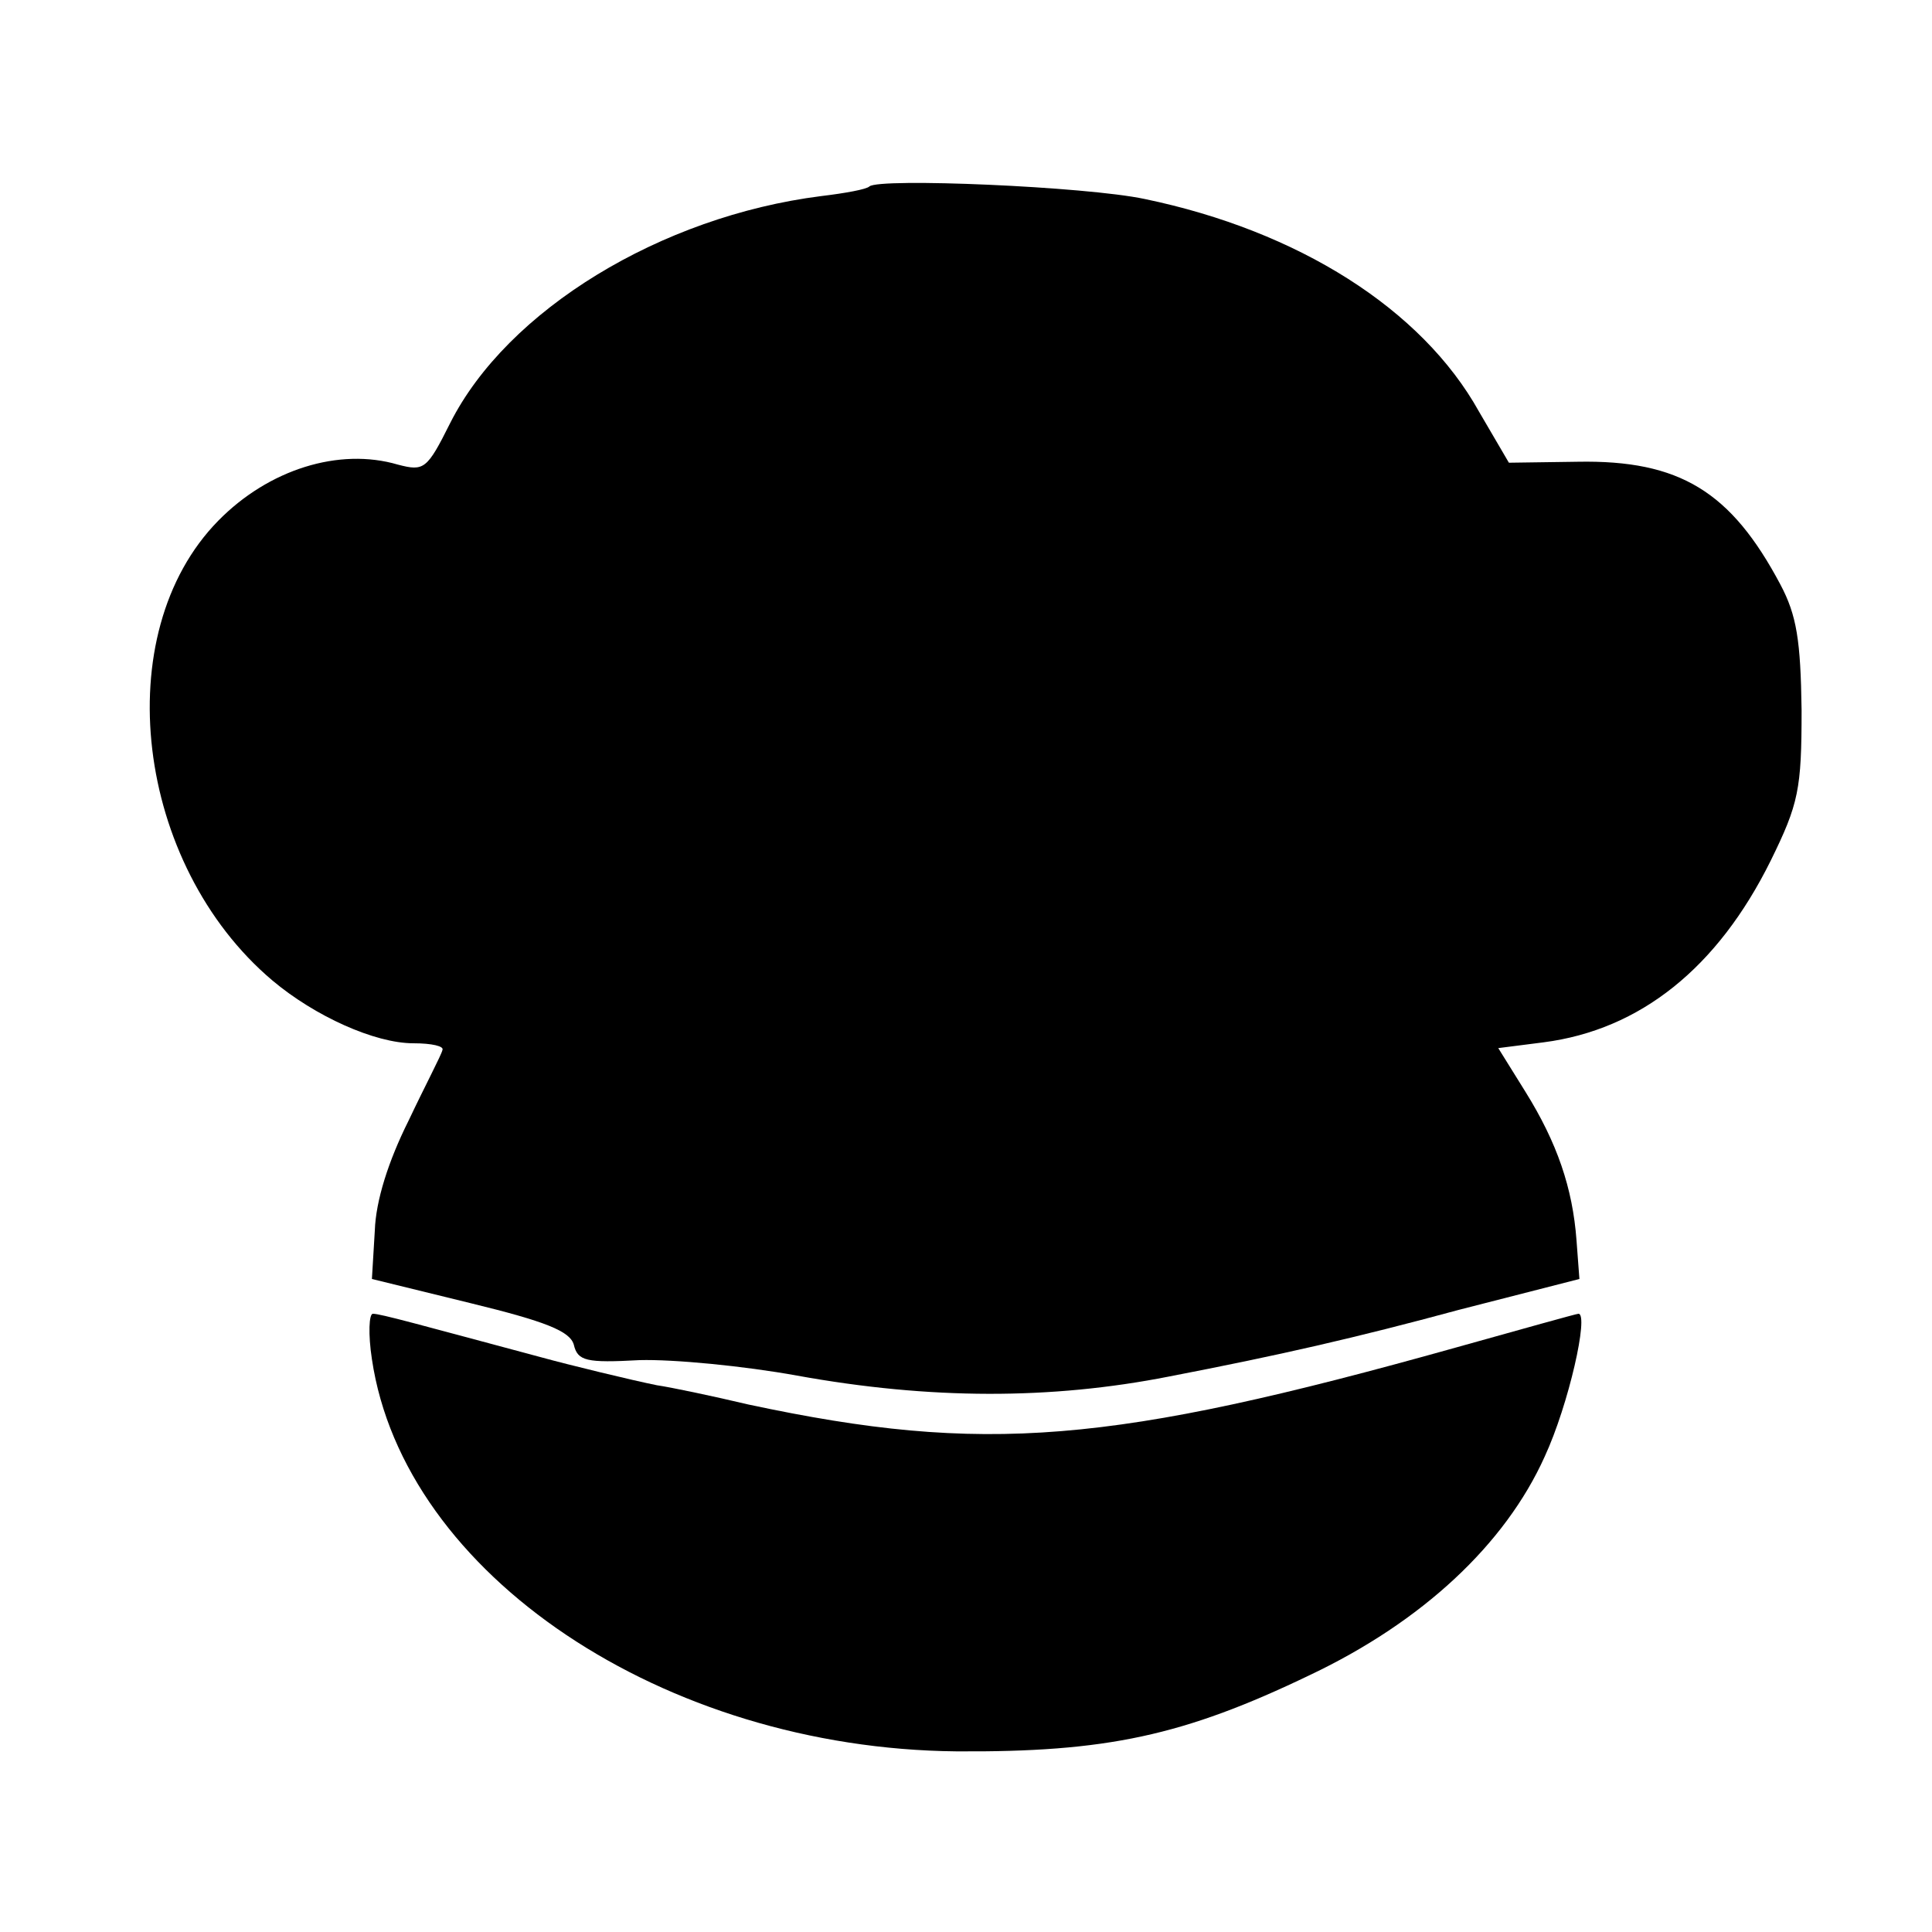
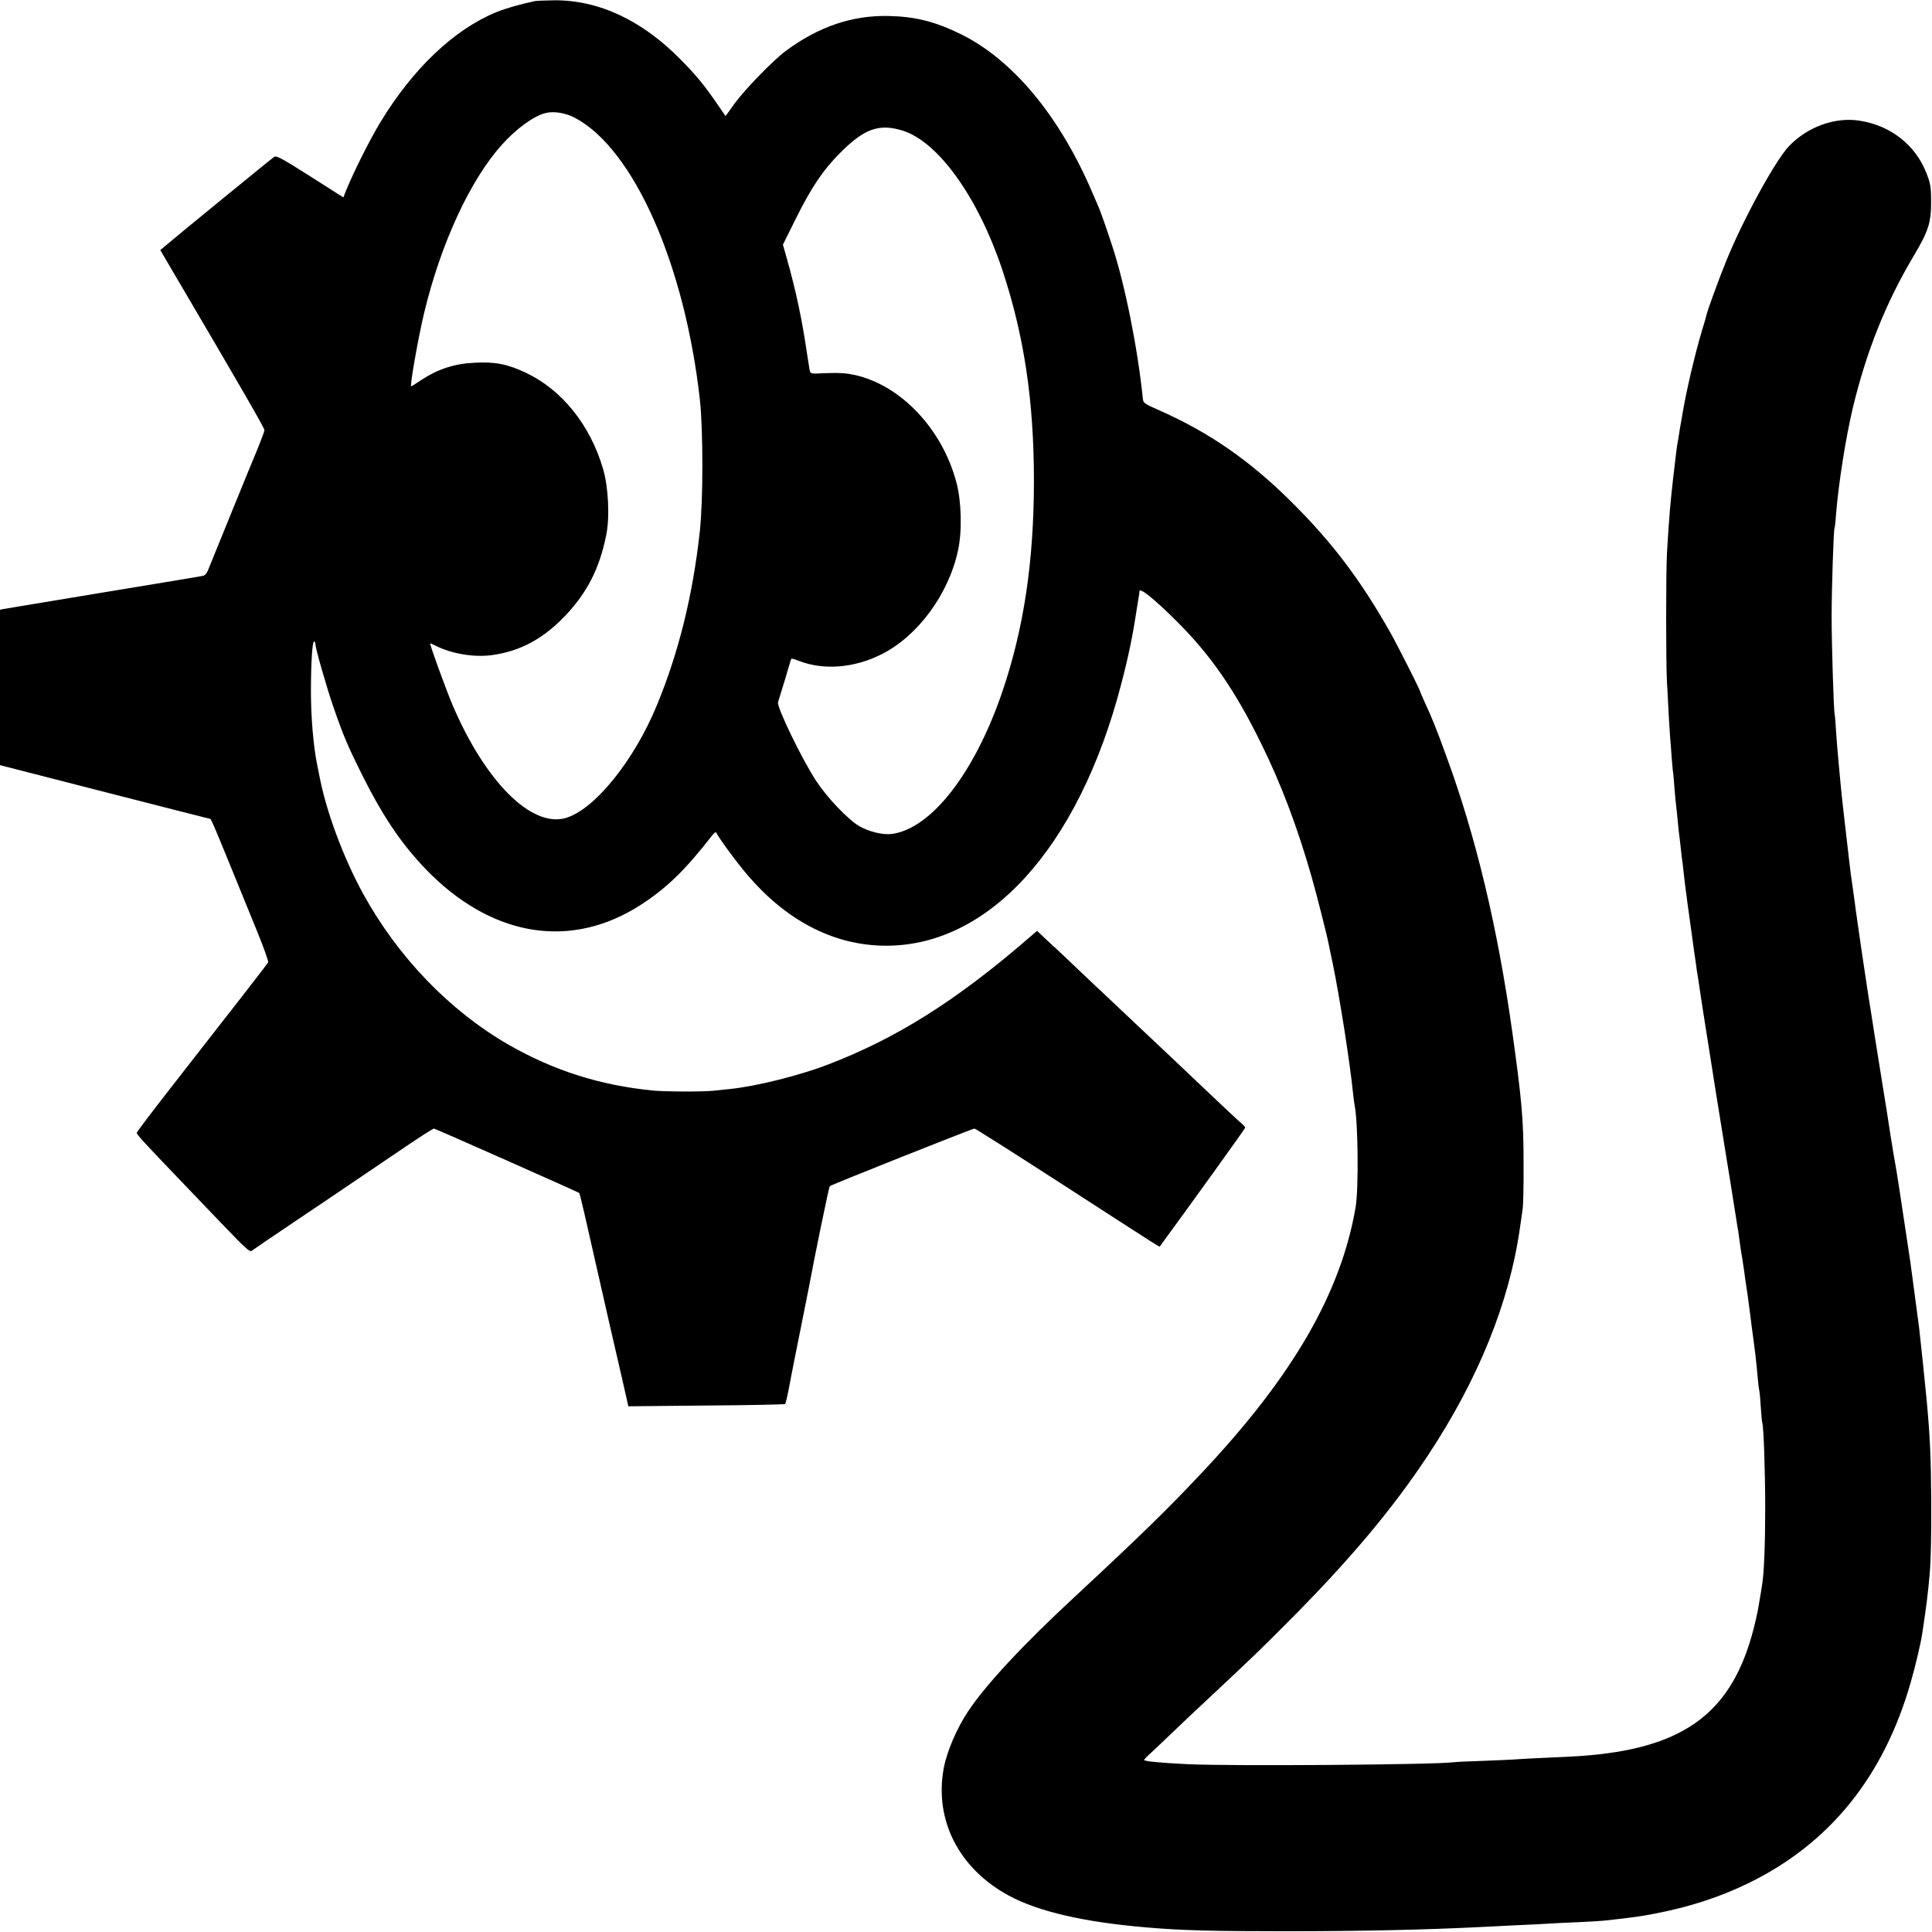
- <svg xmlns="http://www.w3.org/2000/svg" version="1.0" width="200pt" height="200pt" viewBox="0 0 200 200" preserveAspectRatio="xMidYMid meet">
-   <g transform="translate(0,200) scale(0.1,-0.1)" fill="#000000" stroke="none">
-     <path d="M900 1807 c-3 -3 -25 -7 -50 -10 -166 -21 -325 -118 -384 -235 -24 -48 -27 -50 -54 -43 -61 18 -134 -5 -186 -58 -115 -117 -86 -356 56 -476 44 -37 106 -65 146 -65 19 0 32 -3 30 -7 -1 -5 -18 -37 -35 -73 -21 -42 -34 -83 -35 -114 l-3 -50 102 -25 c78 -19 103 -29 107 -43 4 -17 13 -19 68 -16 35 1 108 -6 163 -16 138 -25 263 -25 385 -1 114 22 193 40 300 69 l125 32 -3 40 c-4 54 -20 101 -53 154 l-28 45 47 6 c100 13 180 77 235 188 29 59 32 74 32 156 -1 72 -5 98 -22 130 -51 96 -104 129 -210 127 l-71 -1 -31 53 c-59 106 -187 187 -346 220 -61 13 -275 22 -285 13z" />
-     <path d="M385 593 c33 -223 302 -403 605 -406 155 -1 235 16 366 79 116 55 202 135 243 226 25 54 46 148 35 148 -2 0 -59 -16 -127 -35 -357 -100 -488 -111 -732 -59 -38 9 -81 18 -95 20 -25 5 -91 21 -120 29 -127 34 -166 45 -174 45 -4 0 -5 -21 -1 -47z" />
+ <svg xmlns="http://www.w3.org/2000/svg" version="1.0" width="1280pt" height="1280pt" viewBox="0 0 1280 1280" preserveAspectRatio="xMidYMid meet">
+   <g transform="translate(0,1280) scale(0.1,-0.1)" fill="#000000" stroke="none">
+     <path d="M3545 12793 c-91 -19 -198 -49 -258 -74 -279 -115 -551 -373 -767 -729 -72 -118 -188 -351 -235 -472 l-10 -26 -220 140 c-184 117 -223 138 -238 129 -17 -11 -657 -534 -723 -591 l-32 -27 105 -179 c423 -719 586 -1001 585 -1014 0 -8 -20 -60 -42 -115 -50 -119 -318 -778 -334 -818 -6 -15 -20 -30 -31 -32 -11 -3 -308 -52 -660 -110 -352 -58 -650 -108 -663 -110 l-22 -5 0 -515 0 -514 38 -10 c148 -38 837 -215 1132 -290 l225 -57 18 -37 c16 -34 115 -276 294 -716 41 -101 72 -189 70 -196 -5 -11 -187 -245 -655 -844 -118 -151 -215 -280 -216 -286 -1 -11 43 -59 298 -325 50 -52 172 -179 270 -282 157 -164 182 -186 195 -174 9 7 135 93 281 191 146 98 333 224 415 280 83 56 229 155 325 220 96 65 179 118 185 118 10 -1 955 -420 963 -427 2 -3 16 -60 32 -128 67 -295 133 -586 170 -748 22 -96 59 -256 82 -356 l41 -181 516 5 c284 2 519 7 523 10 3 4 16 57 27 117 12 61 23 119 25 130 44 218 99 496 103 515 38 207 135 676 140 681 10 10 944 381 959 382 6 0 258 -160 560 -355 682 -441 665 -430 668 -426 183 249 566 781 566 787 0 4 -13 19 -29 32 -16 13 -102 94 -192 179 -255 242 -327 310 -424 401 -49 46 -128 121 -175 165 -47 45 -97 92 -111 105 -15 13 -95 89 -179 169 -84 80 -158 150 -165 155 -6 6 -32 30 -58 54 l-46 44 -57 -49 c-480 -415 -877 -665 -1334 -839 -188 -72 -475 -143 -645 -160 -33 -3 -80 -8 -105 -11 -65 -8 -326 -7 -406 1 -350 35 -654 132 -952 302 -393 226 -735 581 -967 1003 -131 240 -244 544 -289 780 -3 14 -10 50 -16 80 -24 120 -40 313 -40 475 0 195 9 335 21 335 5 0 9 -8 9 -19 0 -27 75 -289 121 -421 65 -188 98 -265 199 -465 142 -282 275 -471 449 -642 427 -416 935 -489 1386 -198 171 110 299 235 473 460 14 18 25 25 28 18 14 -32 136 -199 207 -281 253 -296 556 -456 882 -467 702 -24 1311 640 1595 1739 47 180 75 316 100 483 7 43 14 85 15 93 2 8 4 23 4 33 1 27 99 -52 241 -193 230 -228 392 -462 565 -815 132 -267 240 -553 335 -885 34 -120 101 -383 114 -450 2 -14 14 -68 25 -120 47 -228 115 -660 136 -870 3 -30 8 -64 10 -75 23 -112 27 -556 6 -675 -98 -568 -416 -1118 -1020 -1759 -224 -239 -404 -414 -836 -816 -345 -319 -593 -586 -709 -760 -78 -116 -143 -270 -164 -382 -62 -343 101 -662 430 -841 197 -107 501 -177 918 -212 232 -20 436 -25 925 -25 494 0 936 10 1305 29 52 3 151 8 220 11 69 3 159 7 200 10 41 3 134 7 205 10 72 3 148 8 170 10 183 20 243 28 335 46 235 45 431 109 625 203 538 263 895 705 1074 1330 31 108 66 256 76 321 29 193 37 259 49 390 9 99 12 266 11 490 -2 297 -8 423 -30 665 -9 99 -42 412 -50 480 -9 66 -56 425 -60 450 -2 14 -13 88 -25 165 -37 247 -60 399 -70 455 -6 30 -22 127 -36 215 -13 88 -33 214 -44 280 -46 285 -82 512 -85 535 -2 14 -11 70 -20 125 -20 127 -68 456 -80 545 -2 19 -11 82 -19 140 -9 58 -20 143 -25 190 -32 272 -51 443 -56 500 -3 36 -10 108 -15 160 -5 52 -12 142 -16 200 -3 58 -8 107 -9 110 -6 10 -20 463 -20 645 0 185 13 573 19 585 2 3 7 43 10 90 17 210 64 507 112 710 91 377 219 696 403 1005 97 163 116 221 115 360 0 99 -4 118 -32 191 -73 184 -236 312 -439 344 -164 27 -349 -40 -472 -170 -92 -97 -312 -502 -419 -771 -50 -124 -121 -319 -127 -349 -2 -9 -14 -54 -29 -100 -47 -157 -107 -413 -131 -563 -3 -17 -7 -43 -10 -57 -3 -14 -7 -41 -10 -60 -3 -19 -7 -46 -10 -60 -6 -32 -11 -77 -29 -230 -18 -154 -28 -266 -42 -505 -7 -119 -7 -733 0 -855 3 -47 8 -139 11 -205 4 -66 8 -138 10 -160 2 -22 7 -80 10 -130 4 -49 8 -97 10 -105 1 -8 6 -55 9 -105 4 -49 9 -101 11 -115 2 -14 7 -61 11 -105 4 -44 8 -82 9 -85 1 -3 5 -41 10 -85 5 -44 9 -82 10 -85 1 -3 5 -36 9 -75 4 -38 9 -81 11 -95 2 -14 6 -47 10 -75 3 -27 8 -61 10 -75 2 -14 11 -79 20 -145 9 -66 18 -131 20 -145 2 -14 7 -47 11 -75 3 -27 8 -59 10 -70 2 -11 11 -67 19 -125 9 -58 18 -116 20 -130 2 -14 9 -56 15 -95 18 -119 120 -759 125 -785 4 -21 66 -408 81 -505 2 -16 6 -41 9 -55 2 -14 7 -45 10 -70 3 -25 8 -56 10 -70 6 -30 11 -69 21 -135 3 -27 8 -57 9 -65 5 -27 24 -164 30 -215 3 -27 8 -63 10 -80 24 -176 30 -226 41 -350 3 -39 8 -72 9 -75 2 -4 7 -51 10 -105 4 -55 8 -106 11 -113 9 -28 19 -331 19 -567 0 -230 -8 -430 -20 -501 -2 -16 -12 -74 -21 -128 -8 -55 -31 -154 -50 -219 -150 -522 -470 -745 -1134 -791 -41 -3 -138 -8 -215 -11 -77 -3 -165 -8 -195 -10 -30 -3 -134 -7 -230 -11 -96 -3 -185 -7 -197 -9 -113 -17 -1486 -27 -1768 -13 -182 9 -285 19 -285 28 0 3 21 26 48 49 26 24 90 85 142 135 52 50 162 154 245 231 286 268 321 301 515 496 410 411 695 750 932 1109 333 504 538 1012 608 1505 6 44 14 100 18 125 4 25 7 164 6 310 0 282 -12 414 -75 865 -97 690 -240 1289 -434 1818 -68 188 -101 269 -146 365 -16 35 -29 65 -29 68 0 10 -155 317 -203 401 -196 344 -377 584 -641 848 -282 282 -553 470 -891 619 -91 40 -100 46 -103 72 -34 335 -119 759 -203 1014 -31 96 -79 232 -89 255 -5 11 -25 58 -45 104 -217 505 -526 876 -870 1045 -169 83 -300 116 -475 120 -243 6 -466 -70 -685 -232 -84 -63 -269 -253 -339 -349 l-59 -82 -60 87 c-84 122 -135 183 -235 285 -257 262 -544 397 -840 395 -59 -1 -116 -3 -127 -5z m265 -774 c389 -207 727 -971 827 -1868 22 -202 22 -672 -1 -876 -46 -418 -139 -796 -283 -1145 -152 -371 -416 -696 -607 -750 -226 -63 -530 241 -746 745 -41 96 -150 394 -150 412 0 2 14 -4 32 -13 107 -55 257 -81 379 -64 187 26 339 108 485 262 144 152 226 312 270 531 25 120 15 321 -21 442 -85 289 -271 521 -508 634 -122 58 -204 75 -340 68 -134 -6 -243 -41 -352 -112 -37 -25 -69 -45 -71 -45 -10 0 47 324 86 487 111 461 304 878 514 1113 96 107 211 191 290 211 54 14 135 1 196 -32z m2172 -85 c236 -75 499 -443 659 -923 144 -435 209 -866 209 -1396 0 -533 -67 -981 -210 -1400 -183 -536 -469 -904 -730 -940 -59 -8 -152 14 -218 52 -73 43 -211 187 -284 298 -96 146 -268 502 -253 524 2 5 22 70 45 146 22 76 41 140 43 141 2 2 26 -5 54 -16 163 -62 364 -45 543 45 240 120 445 398 507 688 28 127 23 324 -10 449 -94 356 -368 646 -675 714 -56 12 -103 15 -184 12 -104 -5 -108 -5 -113 16 -2 11 -12 71 -21 131 -31 211 -71 400 -131 612 l-26 92 81 163 c106 215 184 331 301 448 159 159 257 193 413 144z" />
  </g>
</svg>
